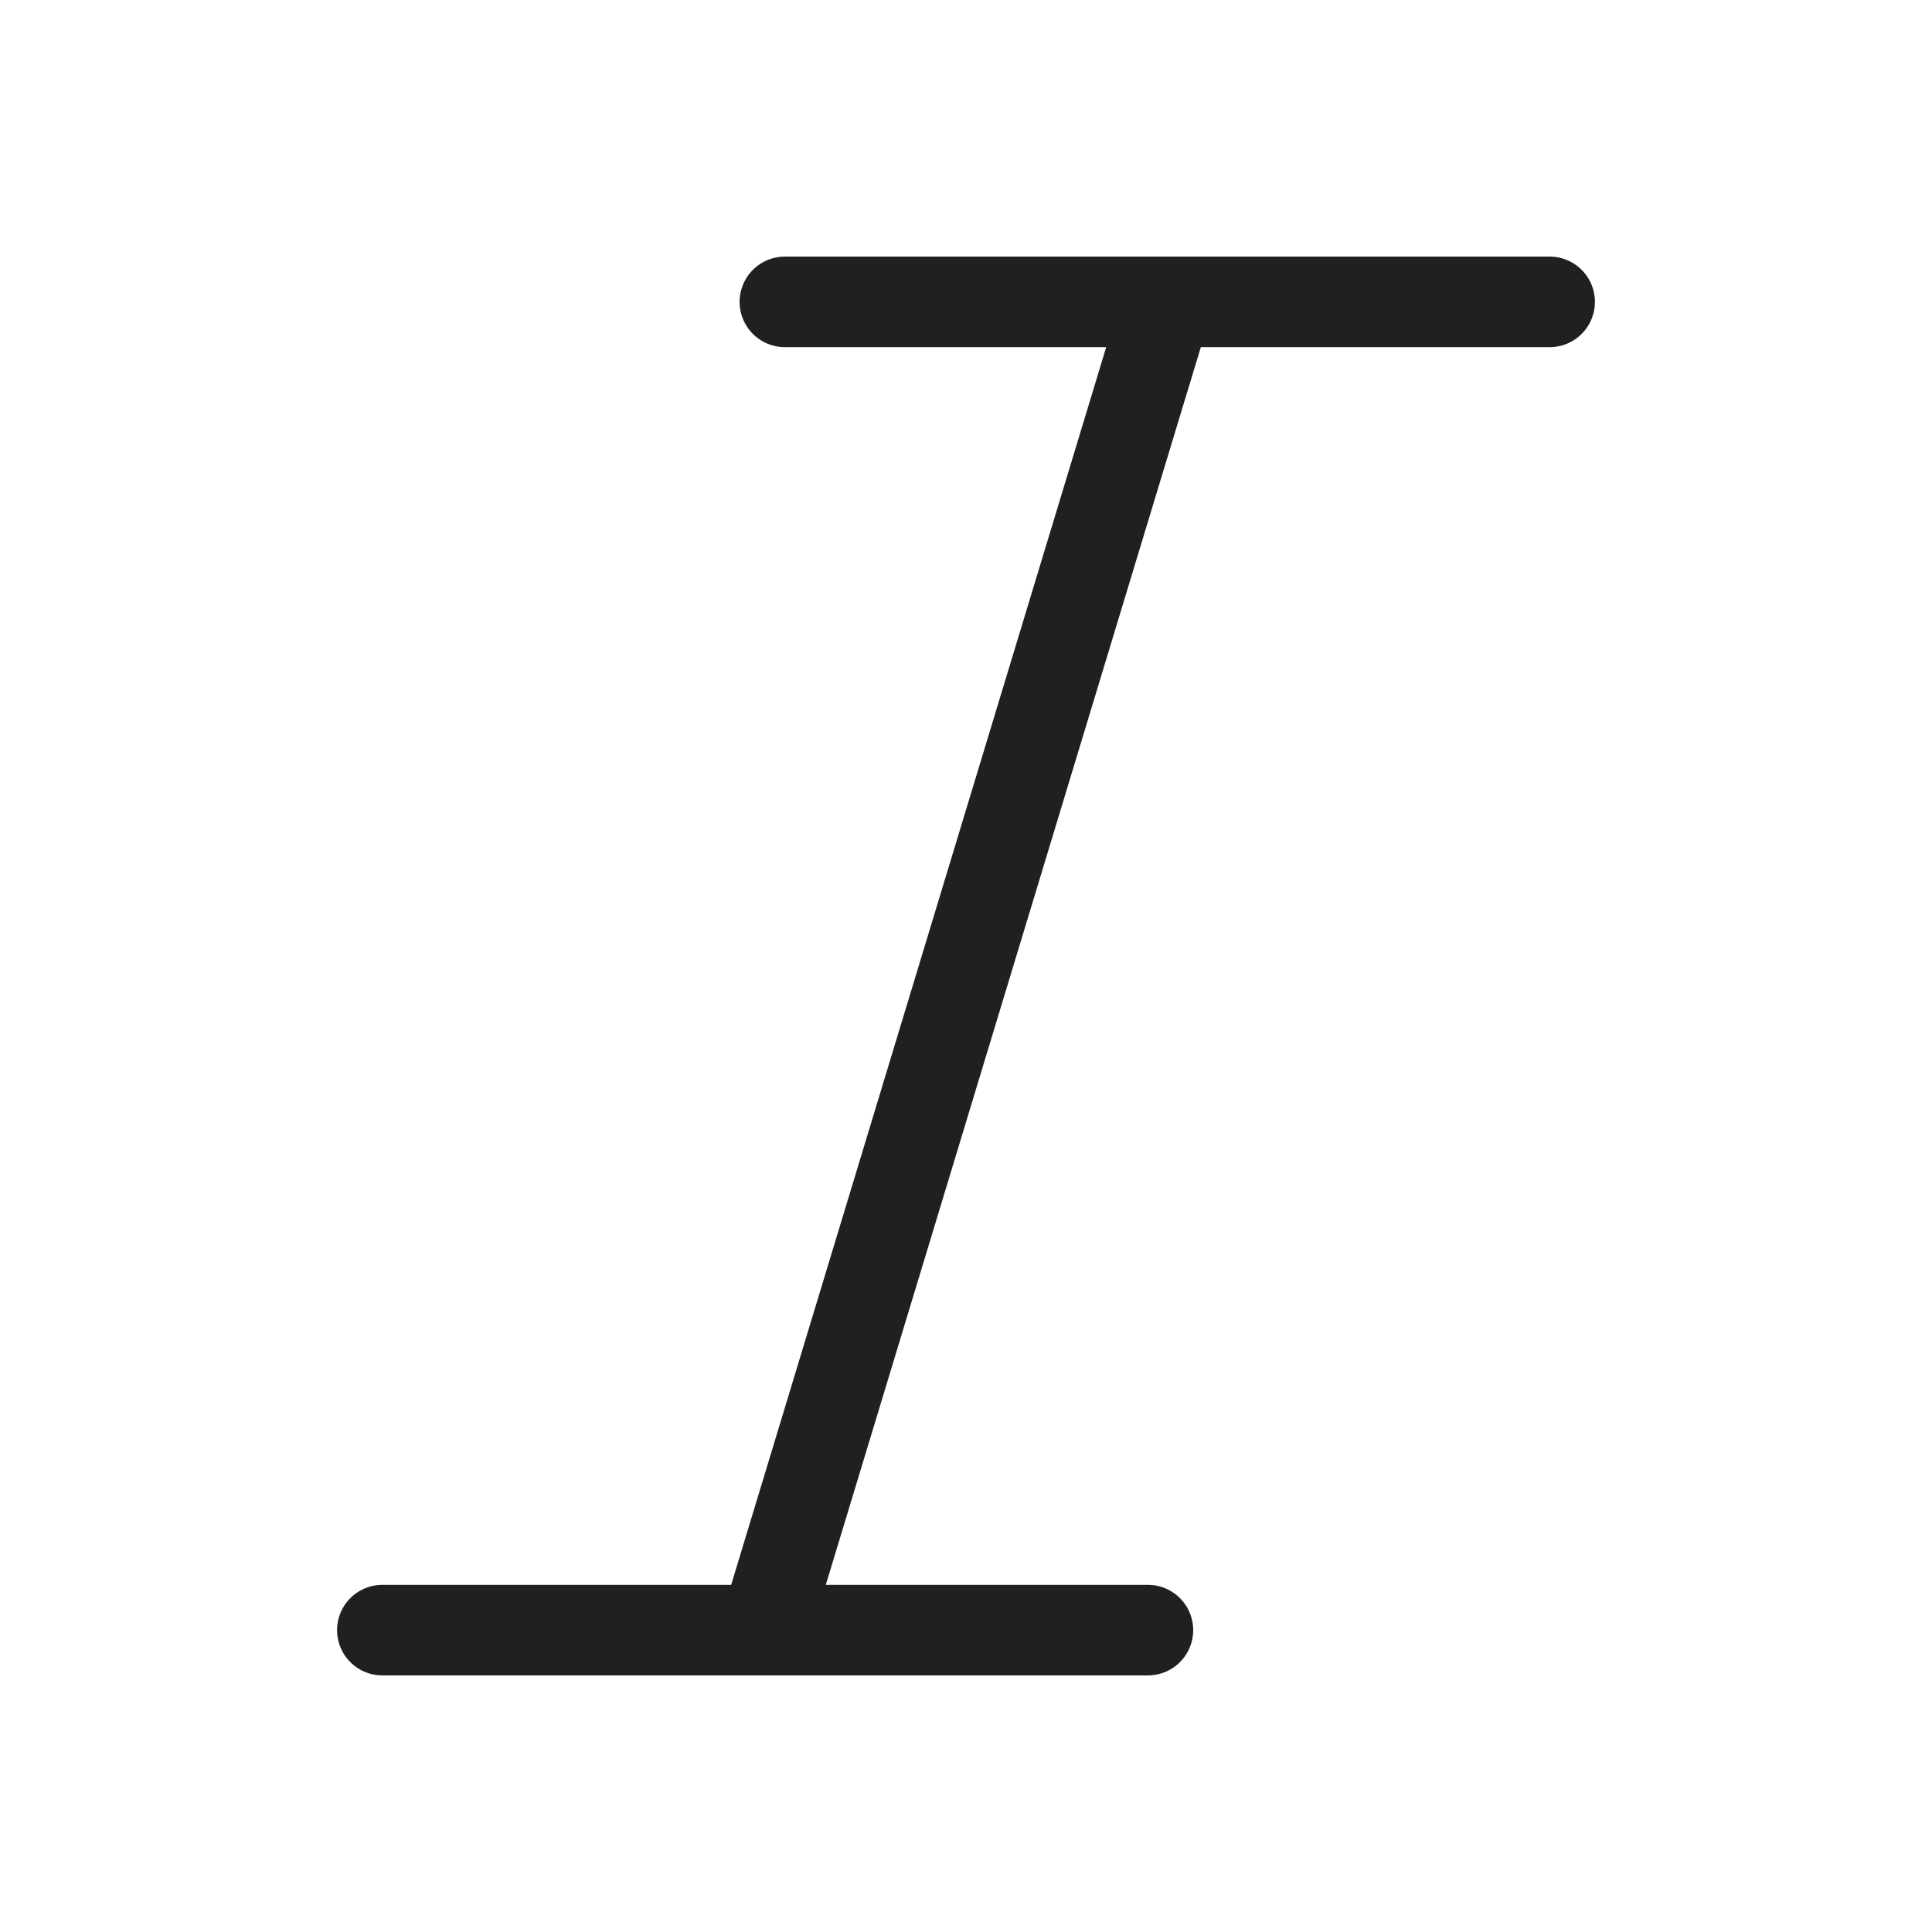
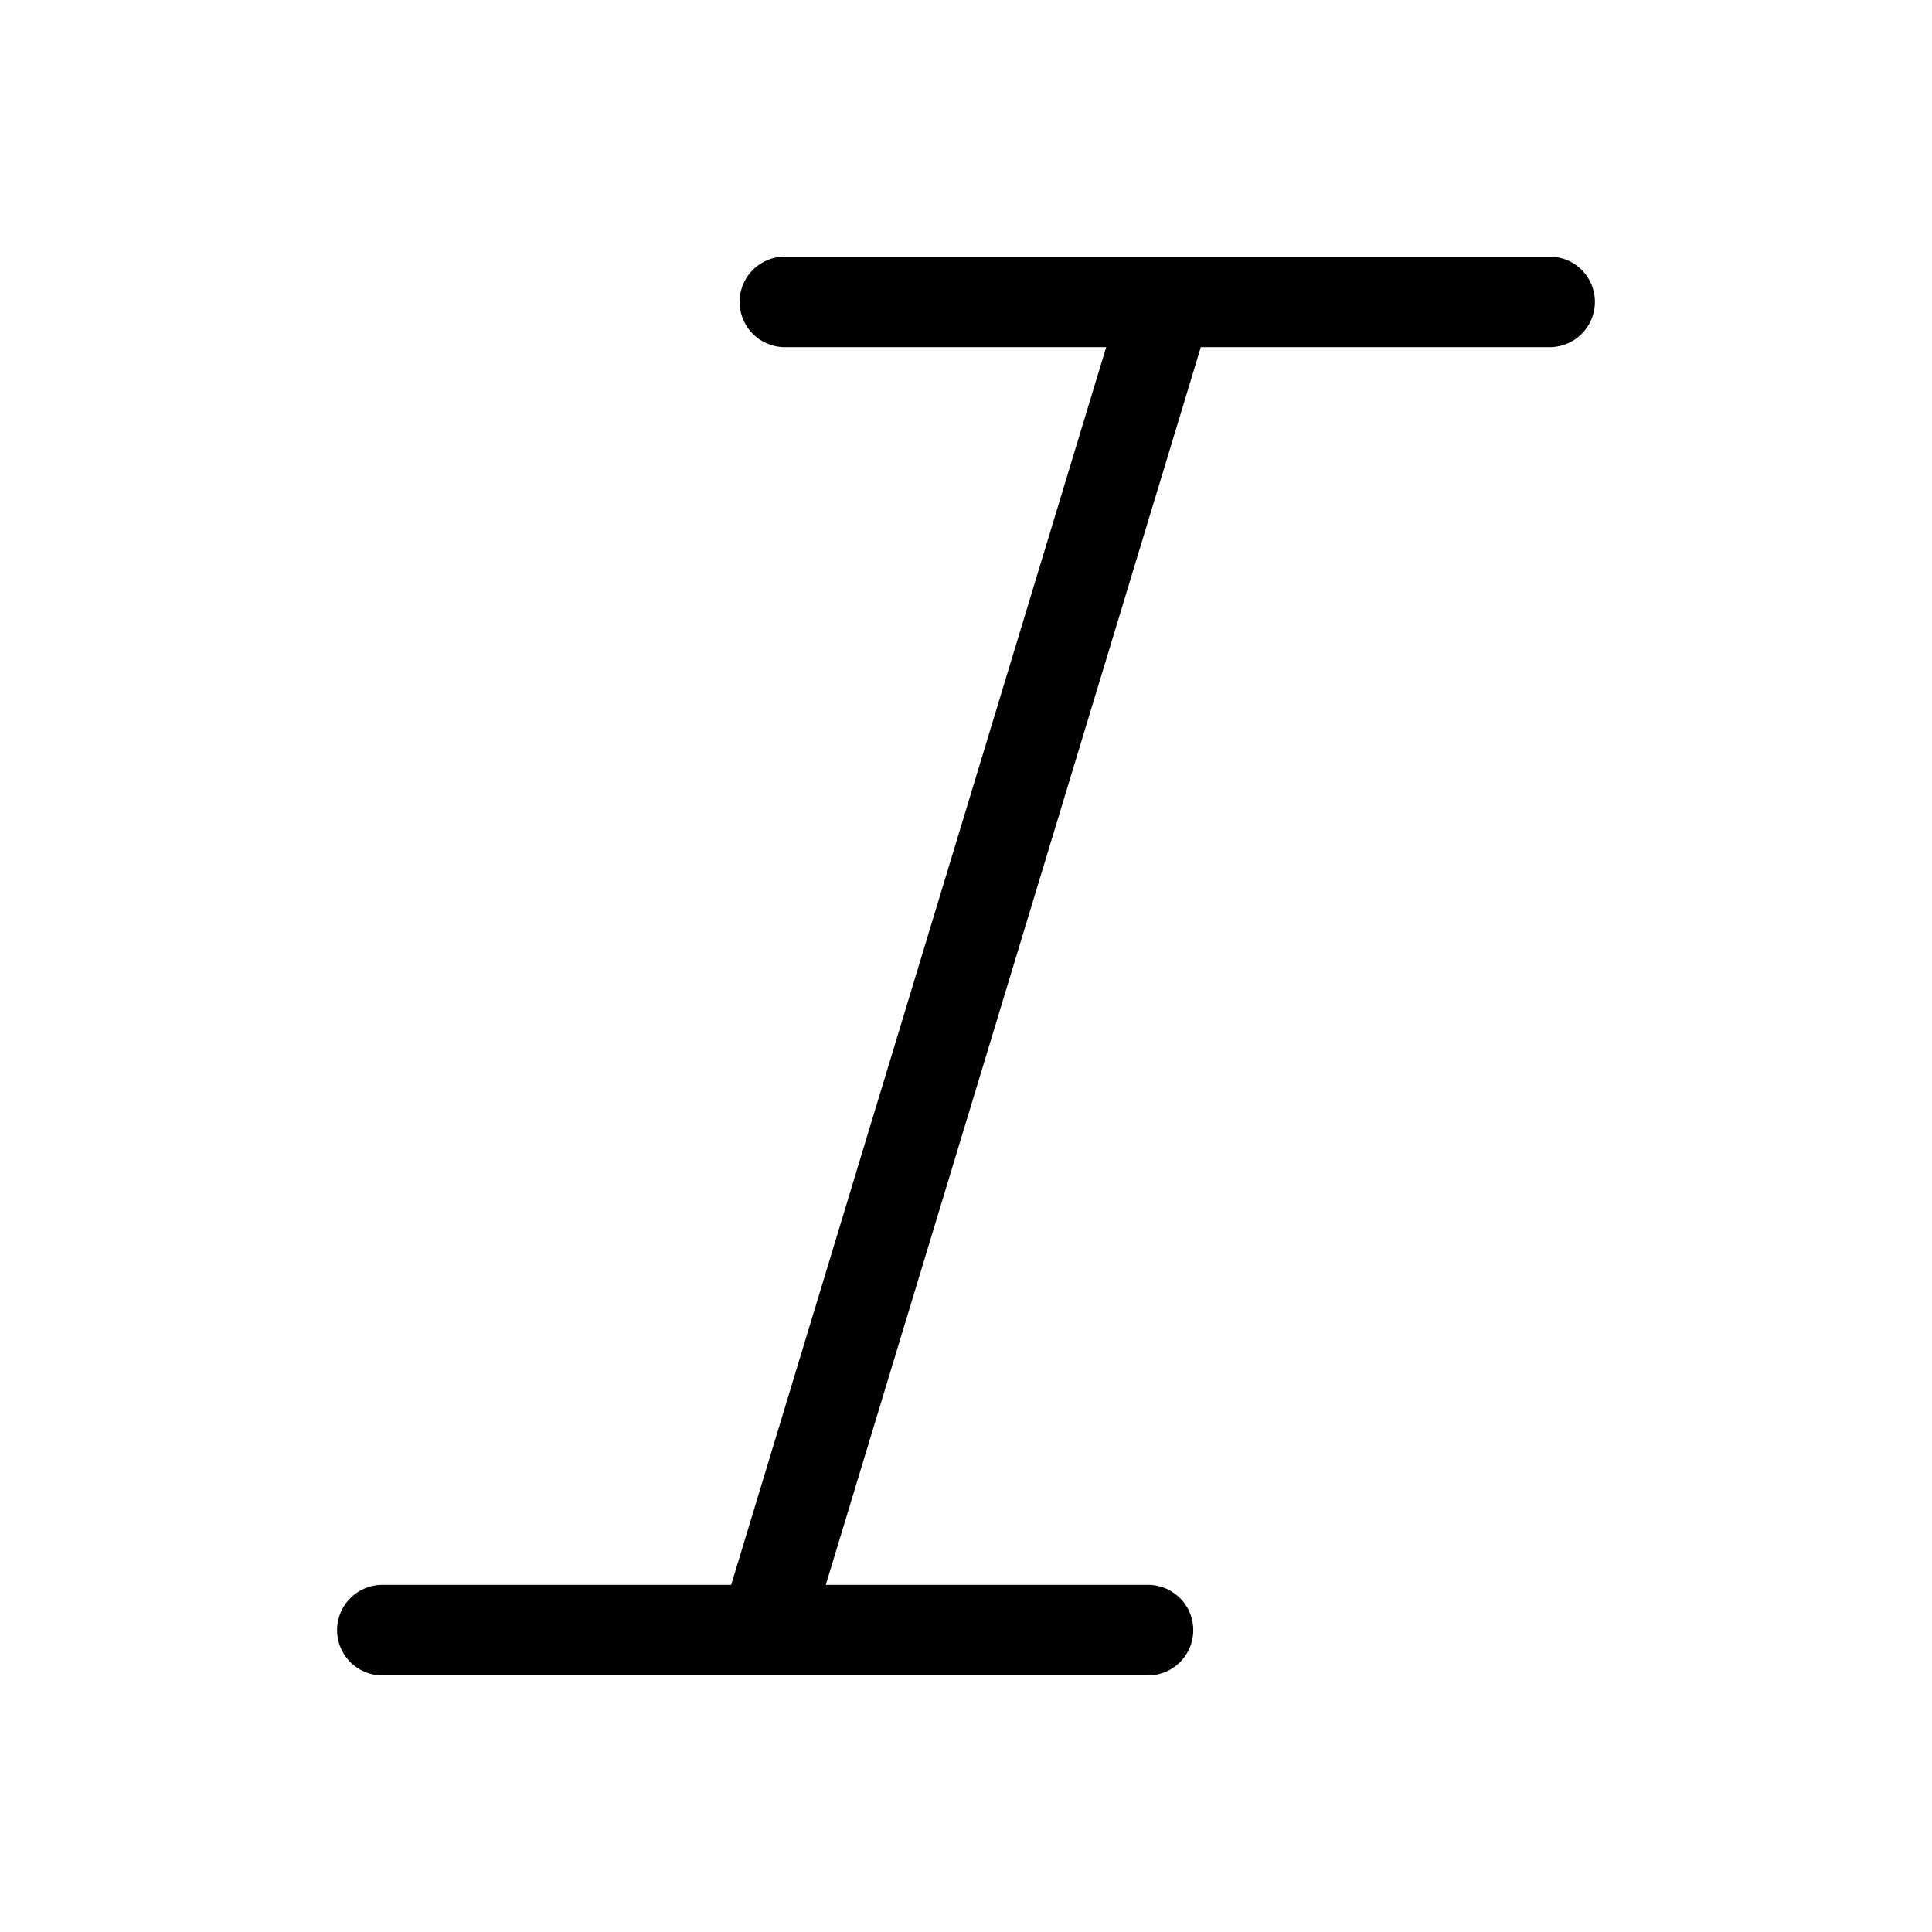
<svg xmlns="http://www.w3.org/2000/svg" width="32" height="32" viewBox="0 0 32 32" fill="none" data-fui-icon="true">
-   <path d="M13 5H19.333M19.333 5H25.667M19.333 5L12.667 27M12.667 27H6.333M12.667 27H19.013" stroke="currentColor" stroke-opacity=".875" stroke-width="1.5" stroke-linecap="round" stroke-linejoin="round" />
+   <path d="M13 5H19.333M19.333 5H25.667M19.333 5L12.667 27M12.667 27H6.333M12.667 27H19.014" stroke="currentColor" stroke-width="1.5" stroke-linecap="round" stroke-linejoin="round" />
</svg>
